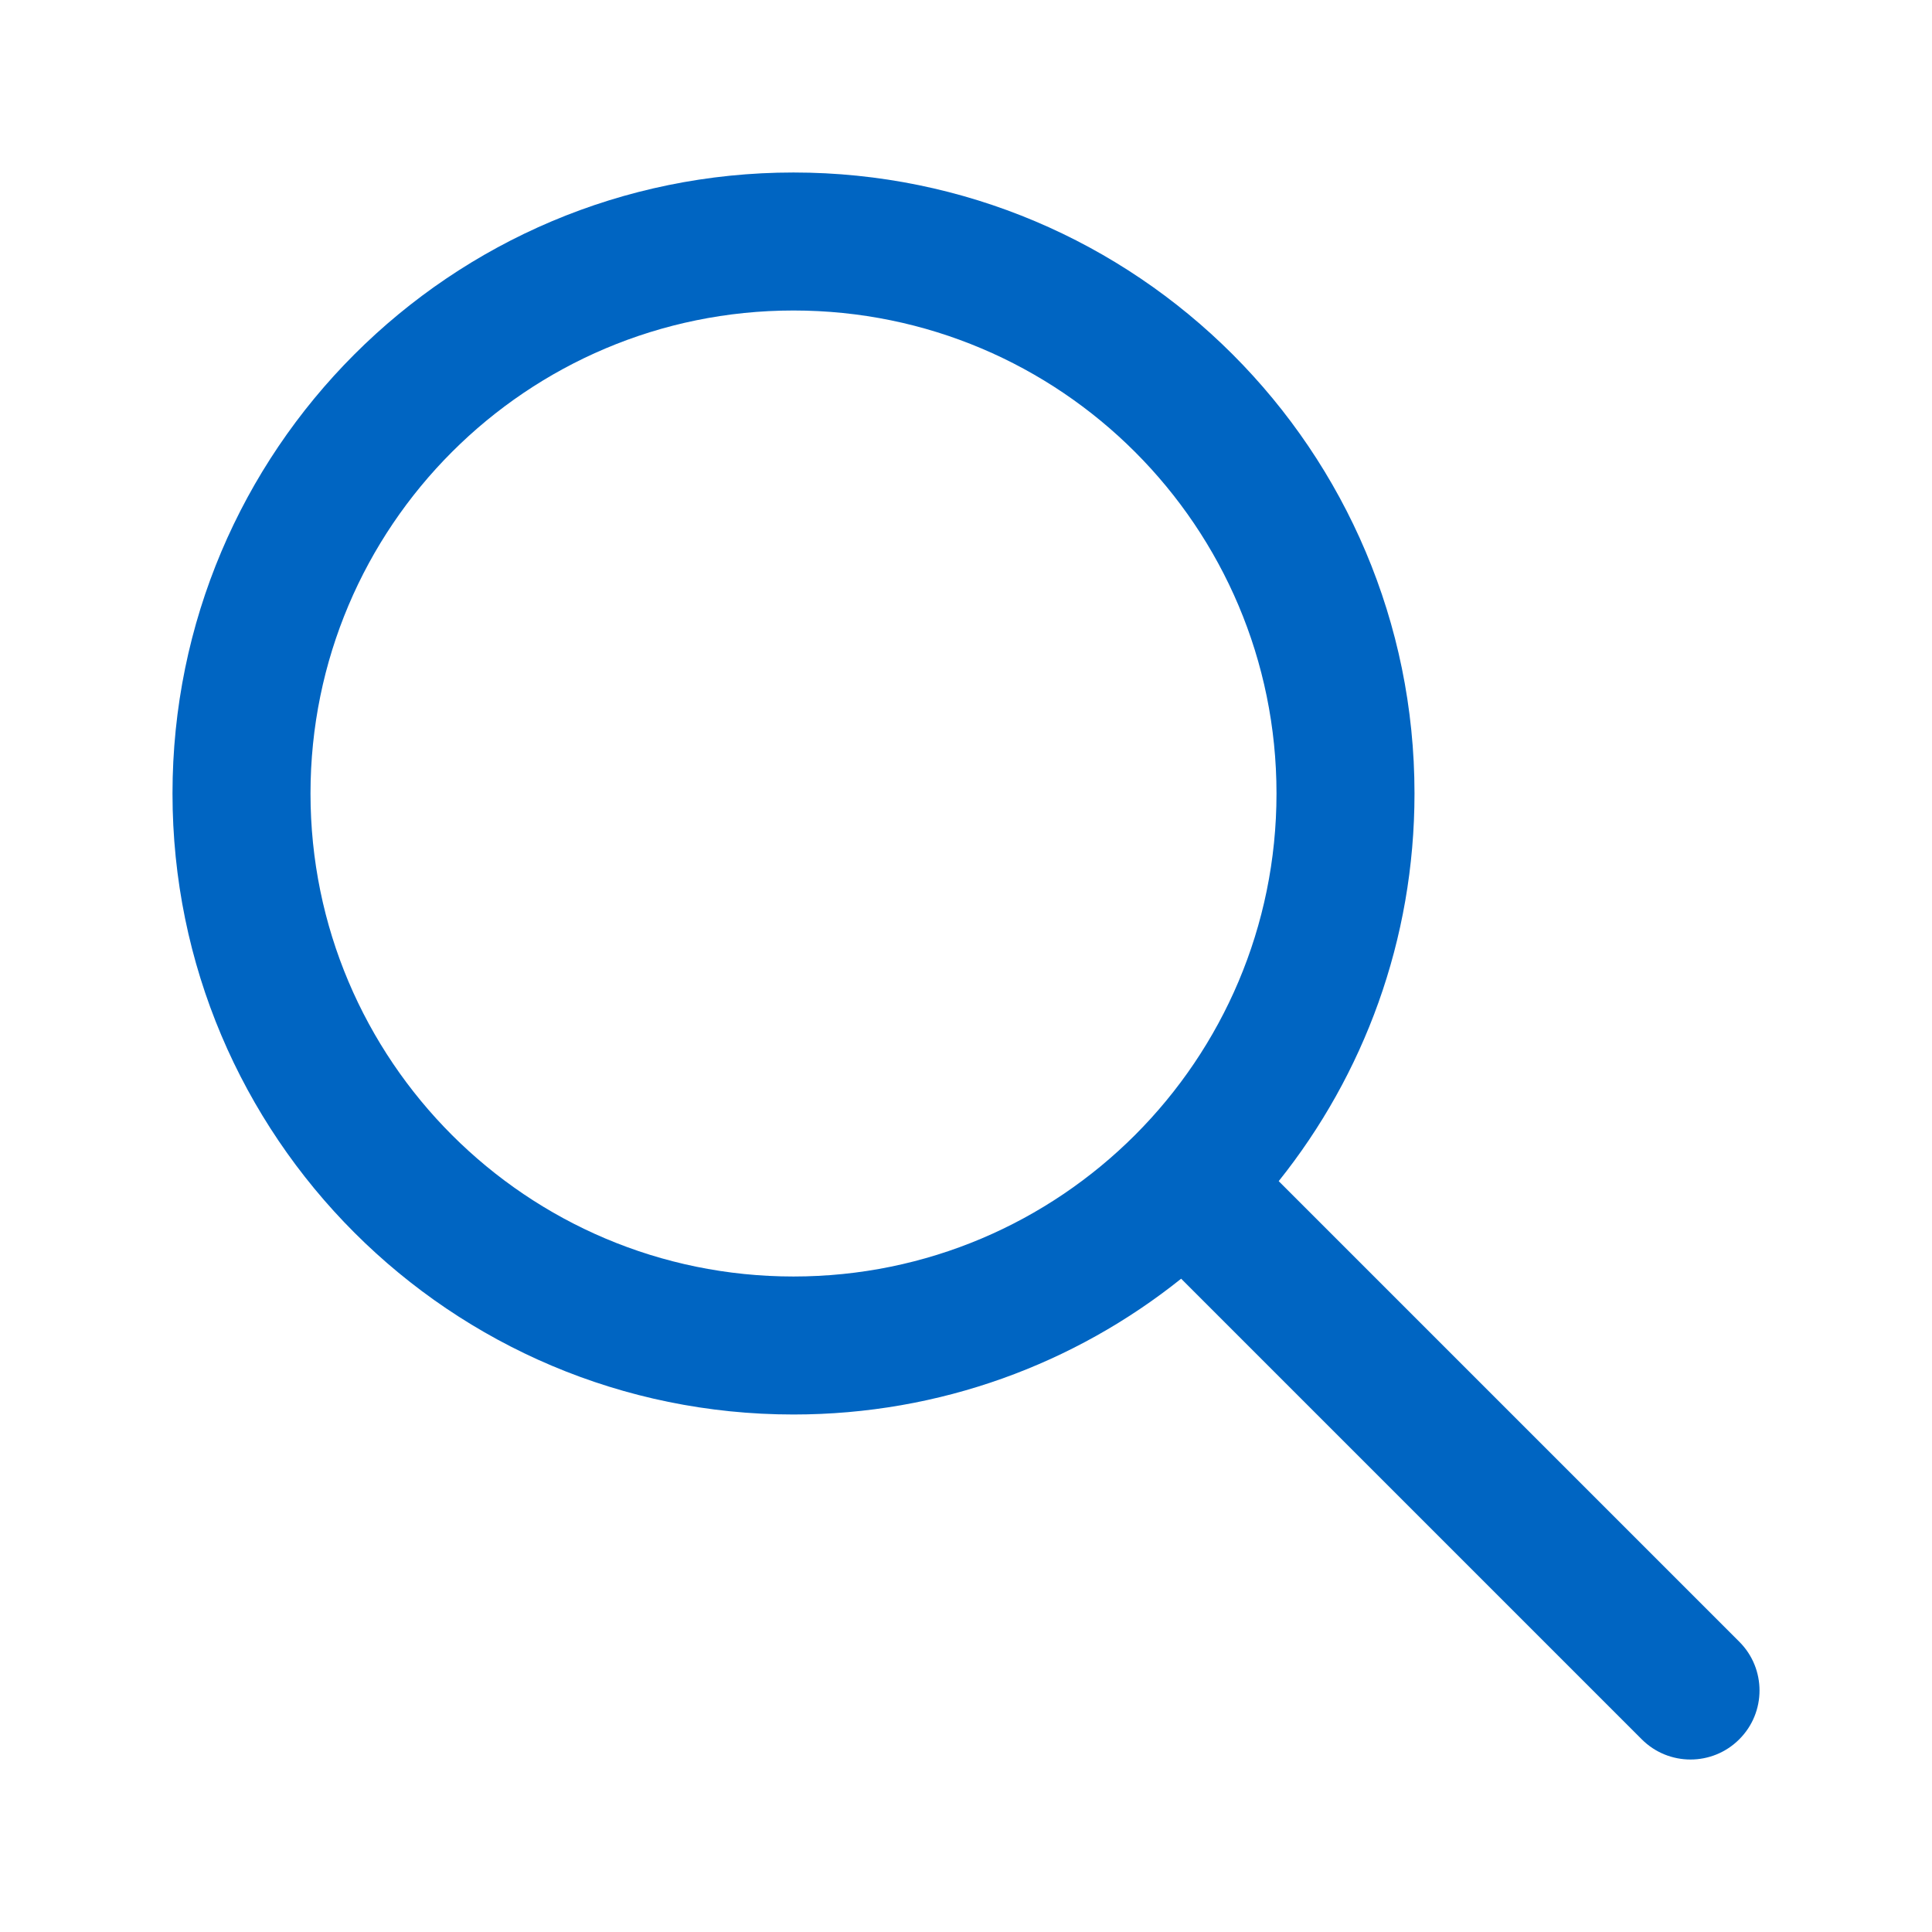
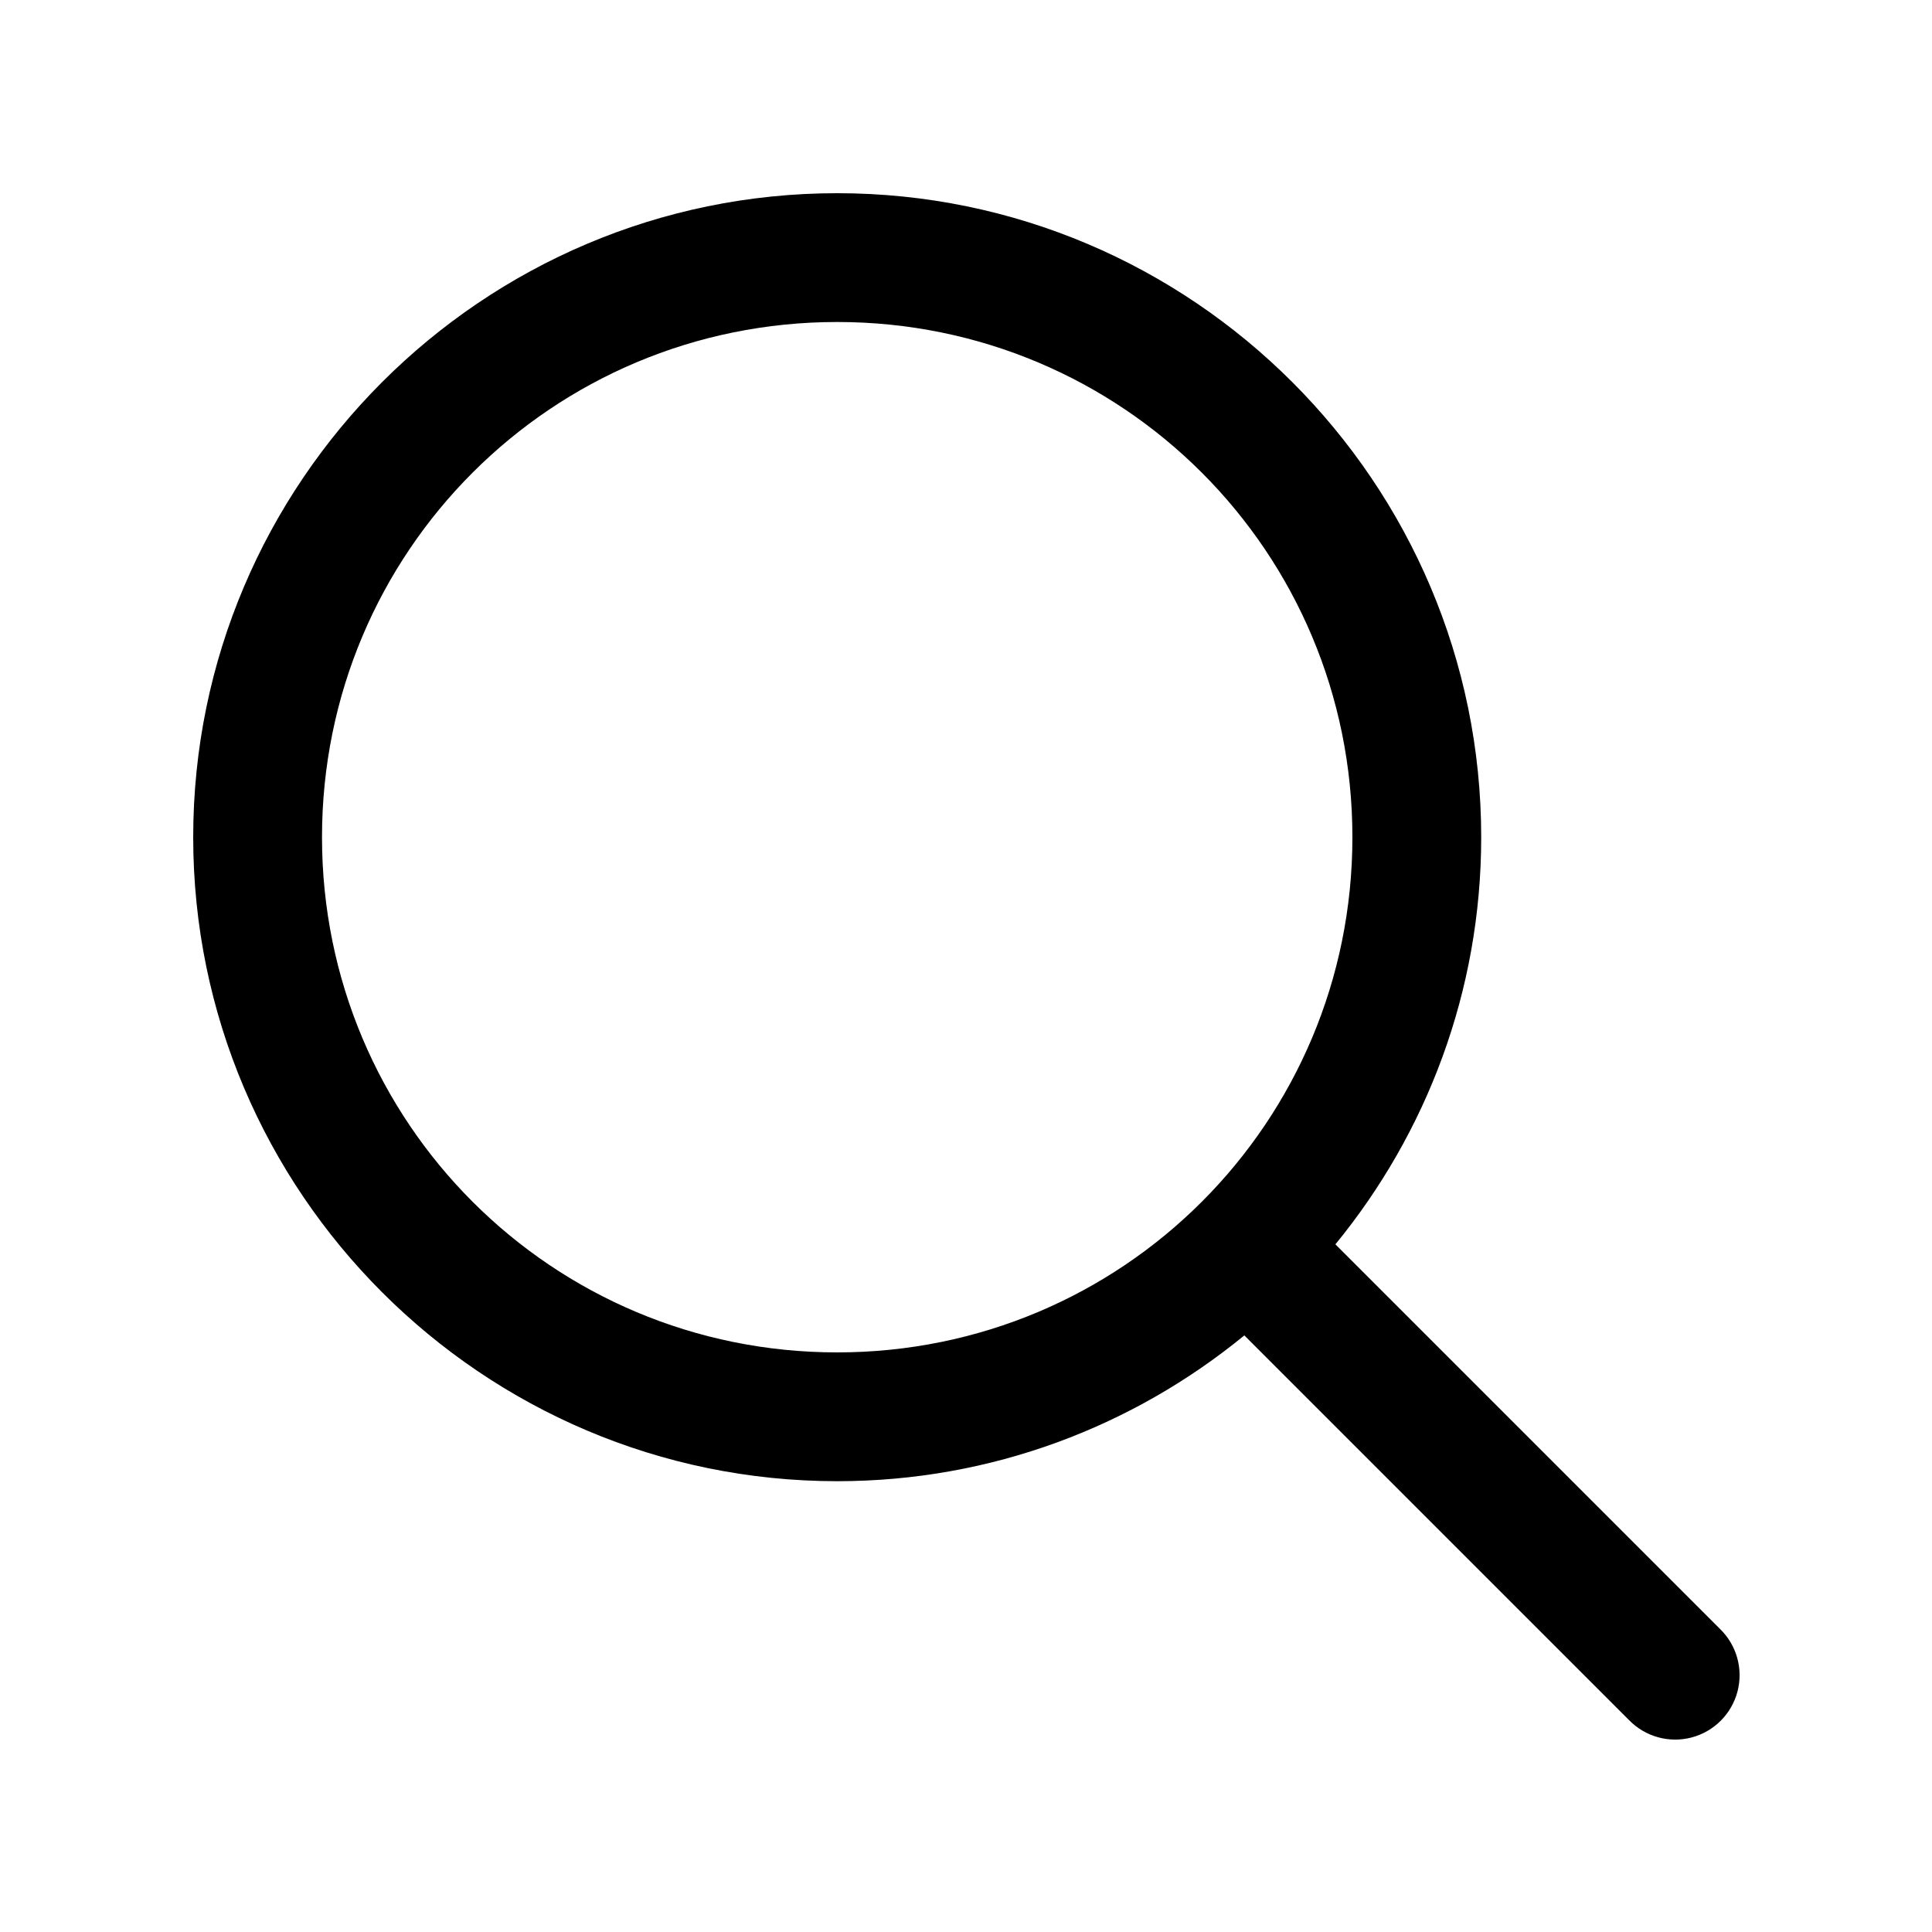
- <svg xmlns="http://www.w3.org/2000/svg" width="28" height="28" viewBox="0 0 28 28" fill="none">
-   <path d="M11.5 2.5C6.529 2.5 2.5 6.529 2.5 11.5C2.5 16.471 6.529 20.5 11.5 20.5C13.625 20.5 15.578 19.764 17.118 18.532L23.793 25.207C24.183 25.598 24.817 25.598 25.207 25.207C25.598 24.817 25.598 24.183 25.207 23.793L18.532 17.118C19.764 15.578 20.5 13.625 20.5 11.5C20.5 6.529 16.471 2.5 11.5 2.5ZM4.5 11.5C4.5 7.634 7.634 4.5 11.5 4.5C15.366 4.5 18.5 7.634 18.5 11.5C18.5 15.366 15.366 18.5 11.5 18.5C7.634 18.5 4.5 15.366 4.5 11.5Z" fill="#0065C2" />
+ <svg xmlns="http://www.w3.org/2000/svg" width="90" height="90" viewBox="0 0 30 30">
+   <path d="M 13 3 C 7.489 3 3 7.489 3 13 C 3 18.511 7.489 23 13 23 C 15.397 23 17.597 22.149 19.322 20.736 L 25.293 26.707 A 1 1 0 1 0 26.707 25.293 L 20.736 19.322 C 22.149 17.597 23 15.397 23 13 C 23 7.489 18.511 3 13 3 z M 13 5 C 17.43 5 21 8.57 21 13 C 21 17.43 17.43 21 13 21 C 8.57 21 5 17.43 5 13 C 5 8.57 8.57 5 13 5 z" />
</svg>
